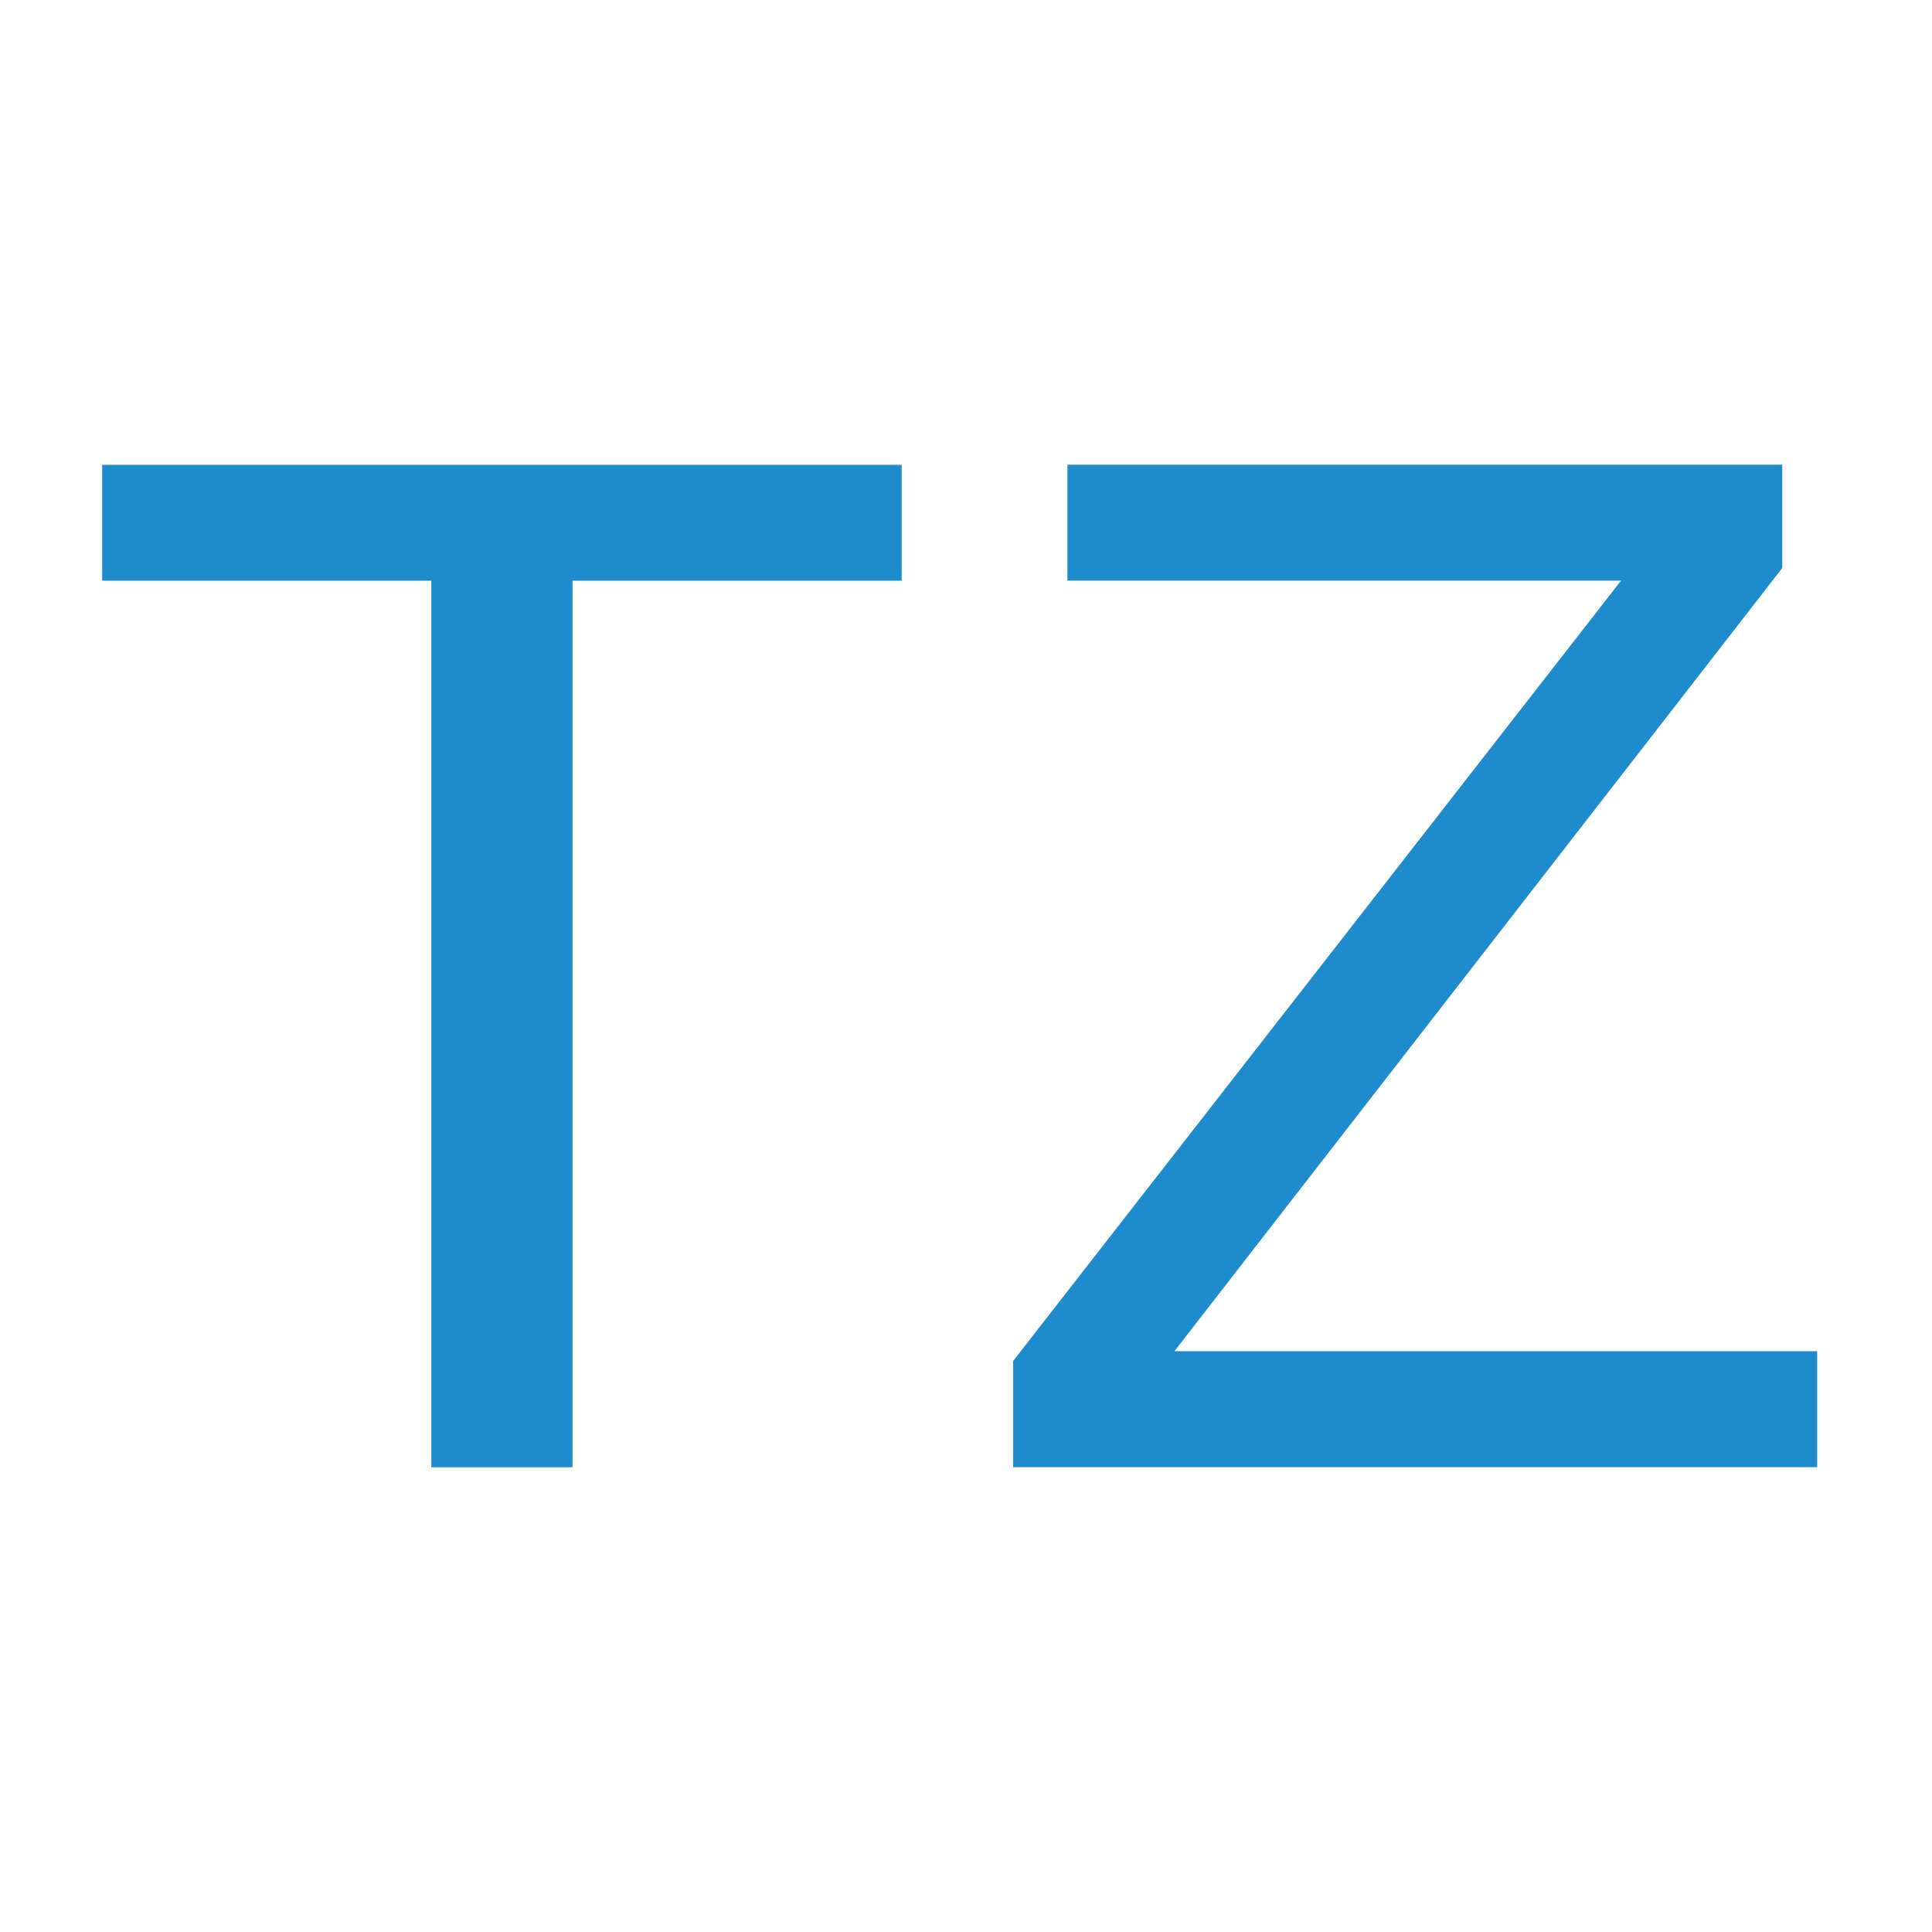
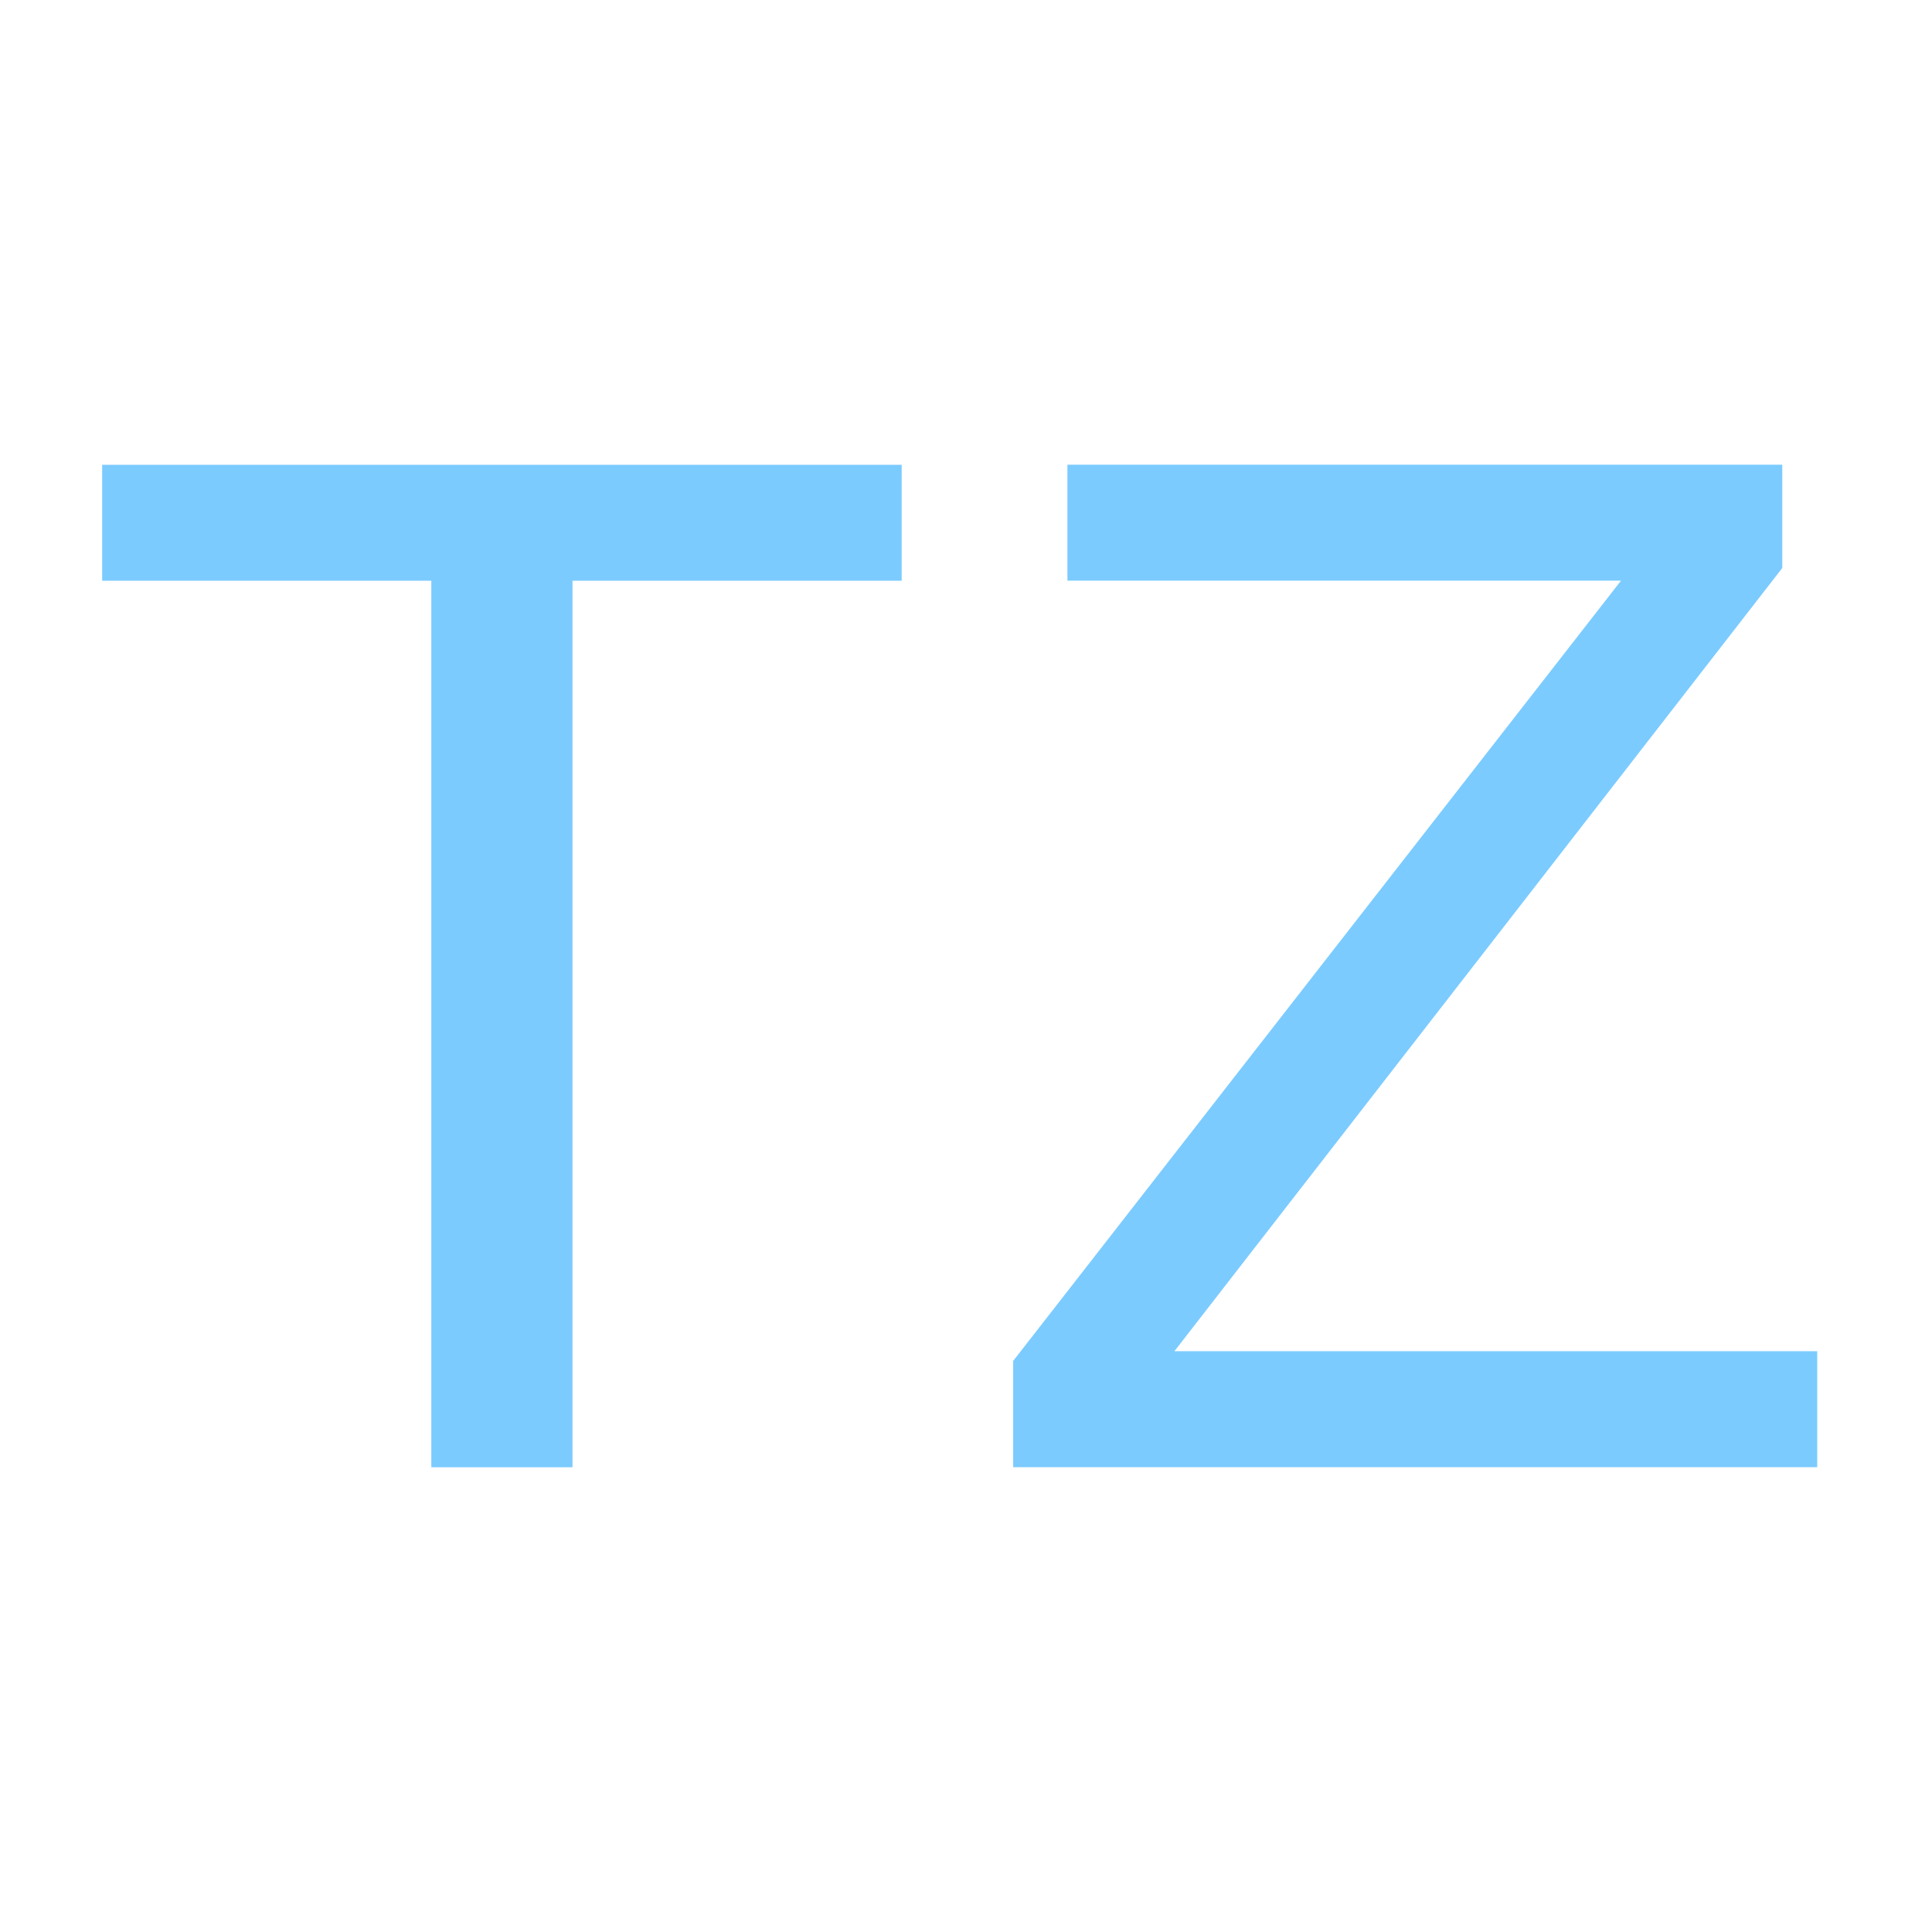
<svg xmlns="http://www.w3.org/2000/svg" version="1.1" viewBox="0 0 24 24">
-   <g fill="#1e8bcd" stroke-linecap="round" stroke-linejoin="round" aria-label="TZ">
+   <g fill="#7bcbff" stroke-linecap="round" stroke-linejoin="round" aria-label="TZ">
    <path d="m7.112 7.214v11.013h-1.754v-11.013h-4.089v-1.44h9.932v1.44z" />
    <path d="m22.574 18.226h-9.988v-1.32l7.551-9.693h-6.877v-1.44h8.88v1.283l-7.551 9.729h7.985z" />
  </g>
</svg>
